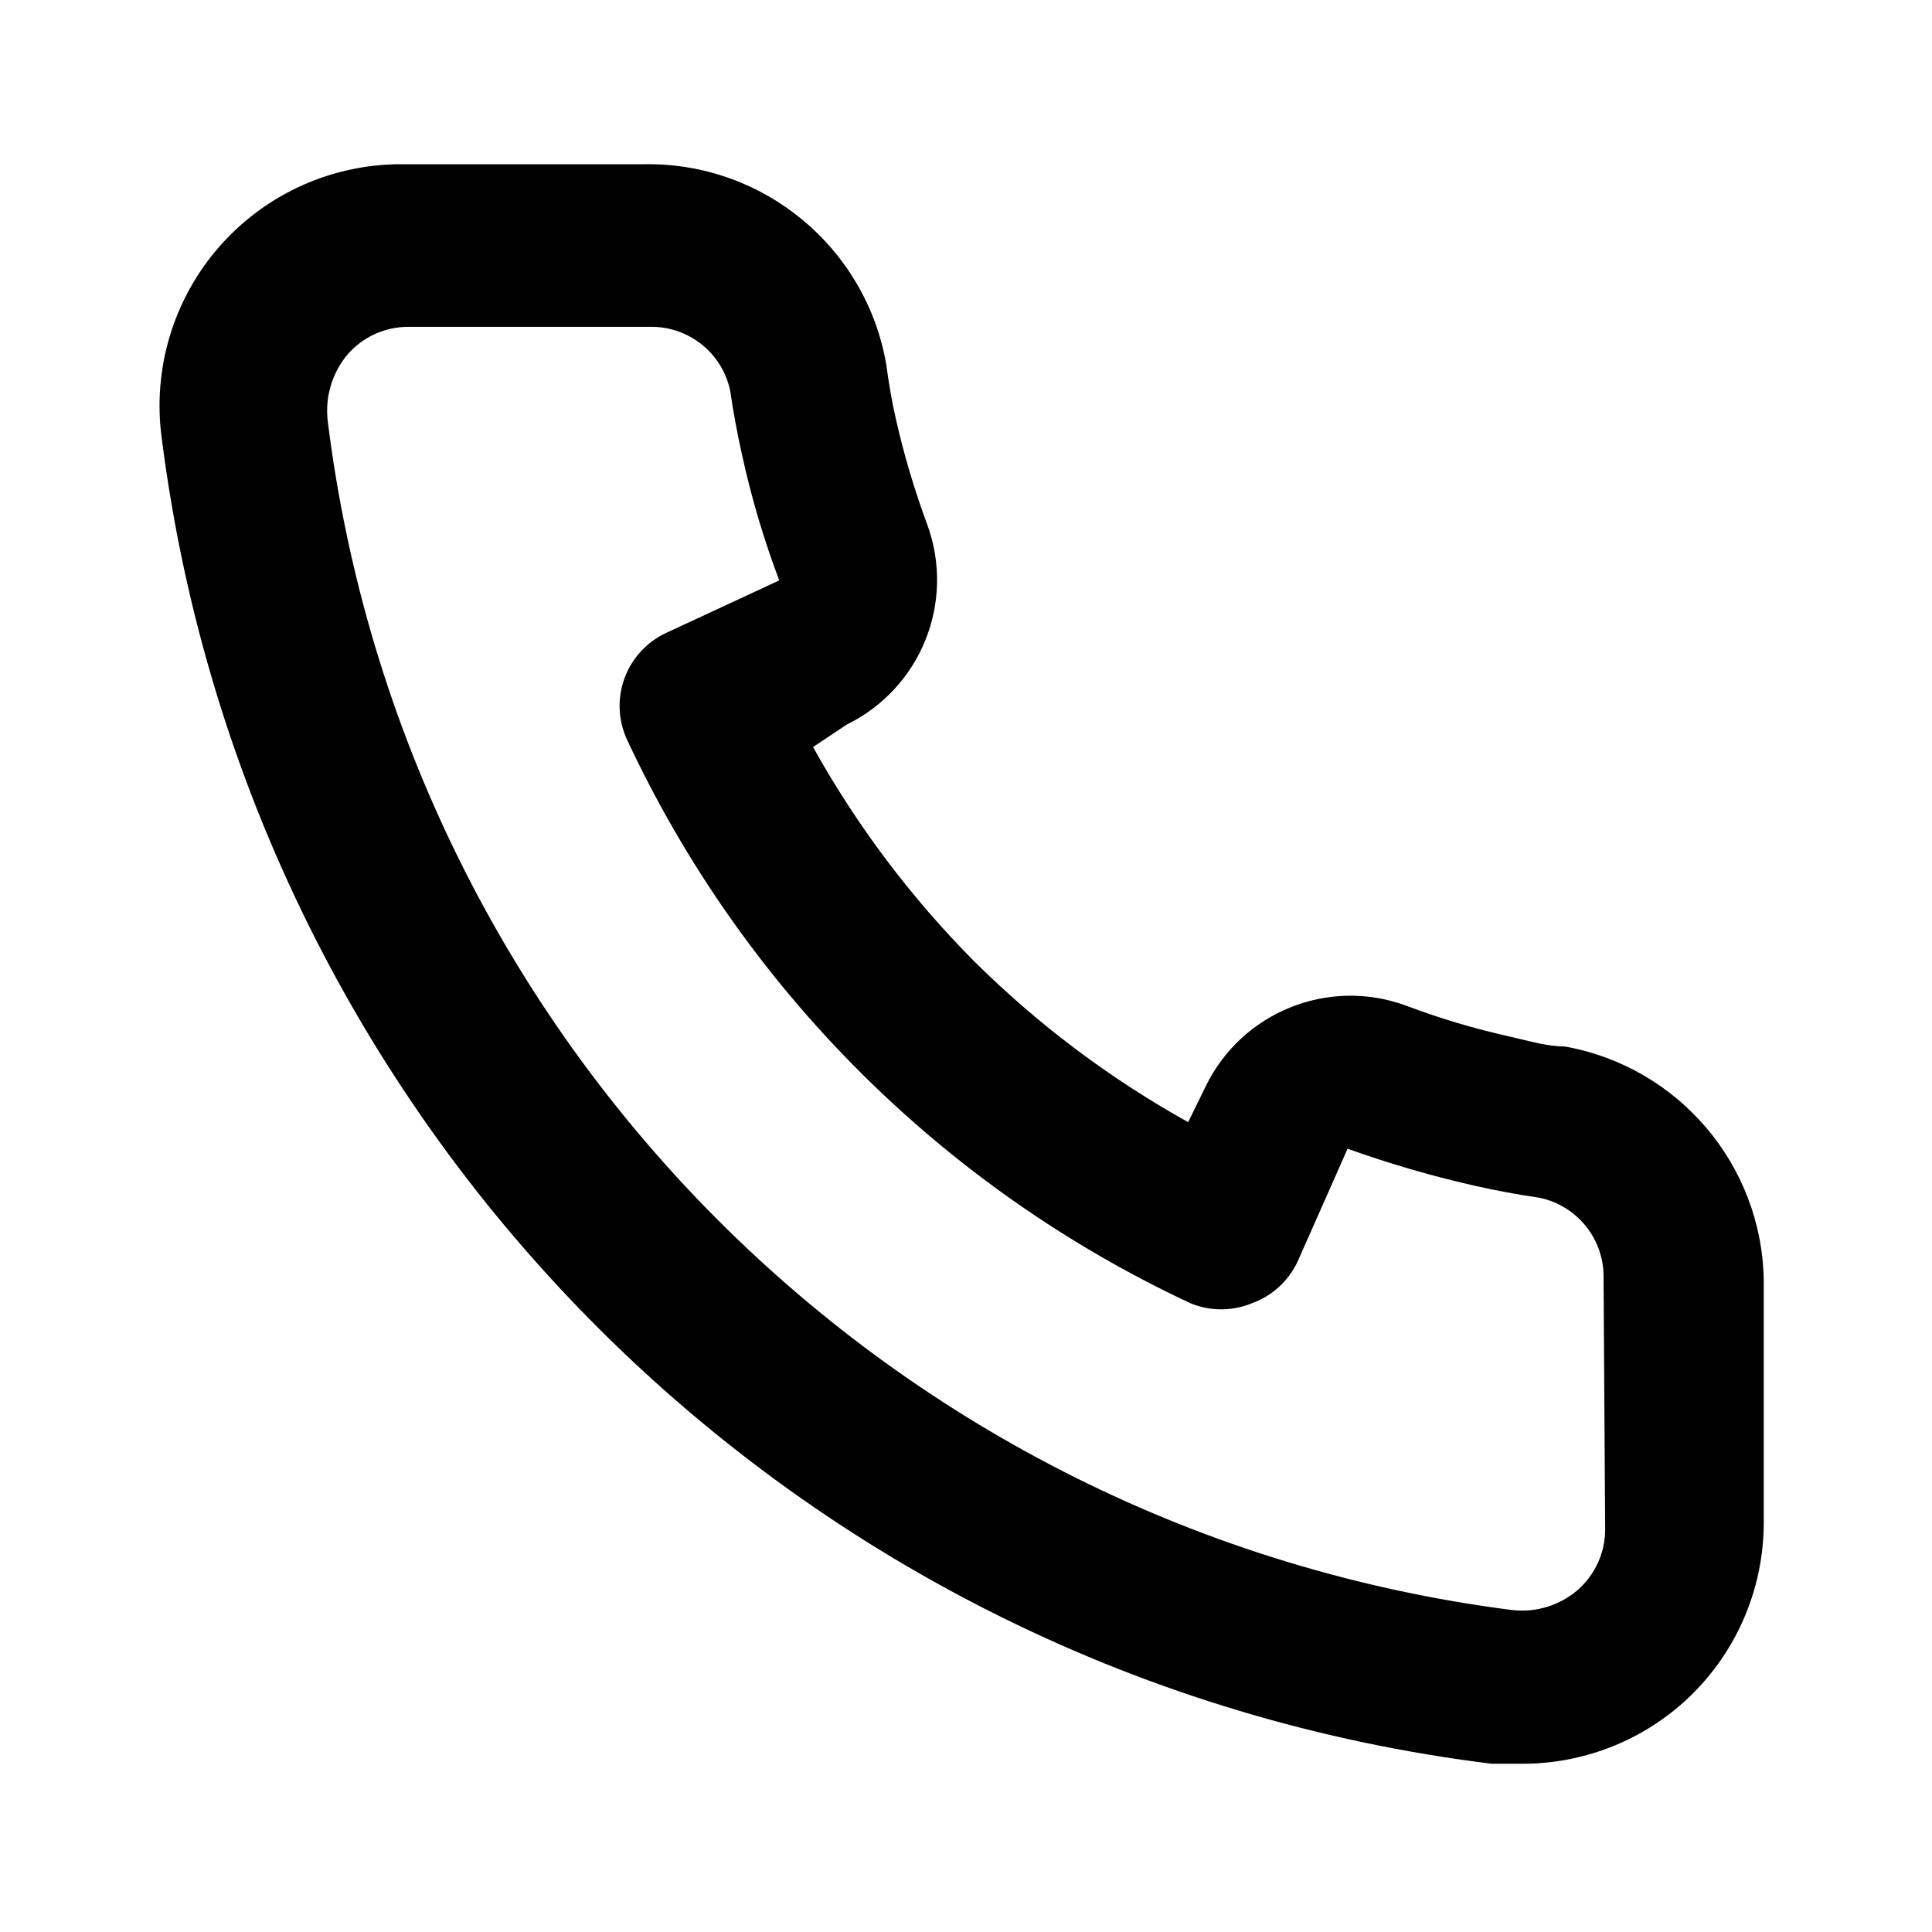
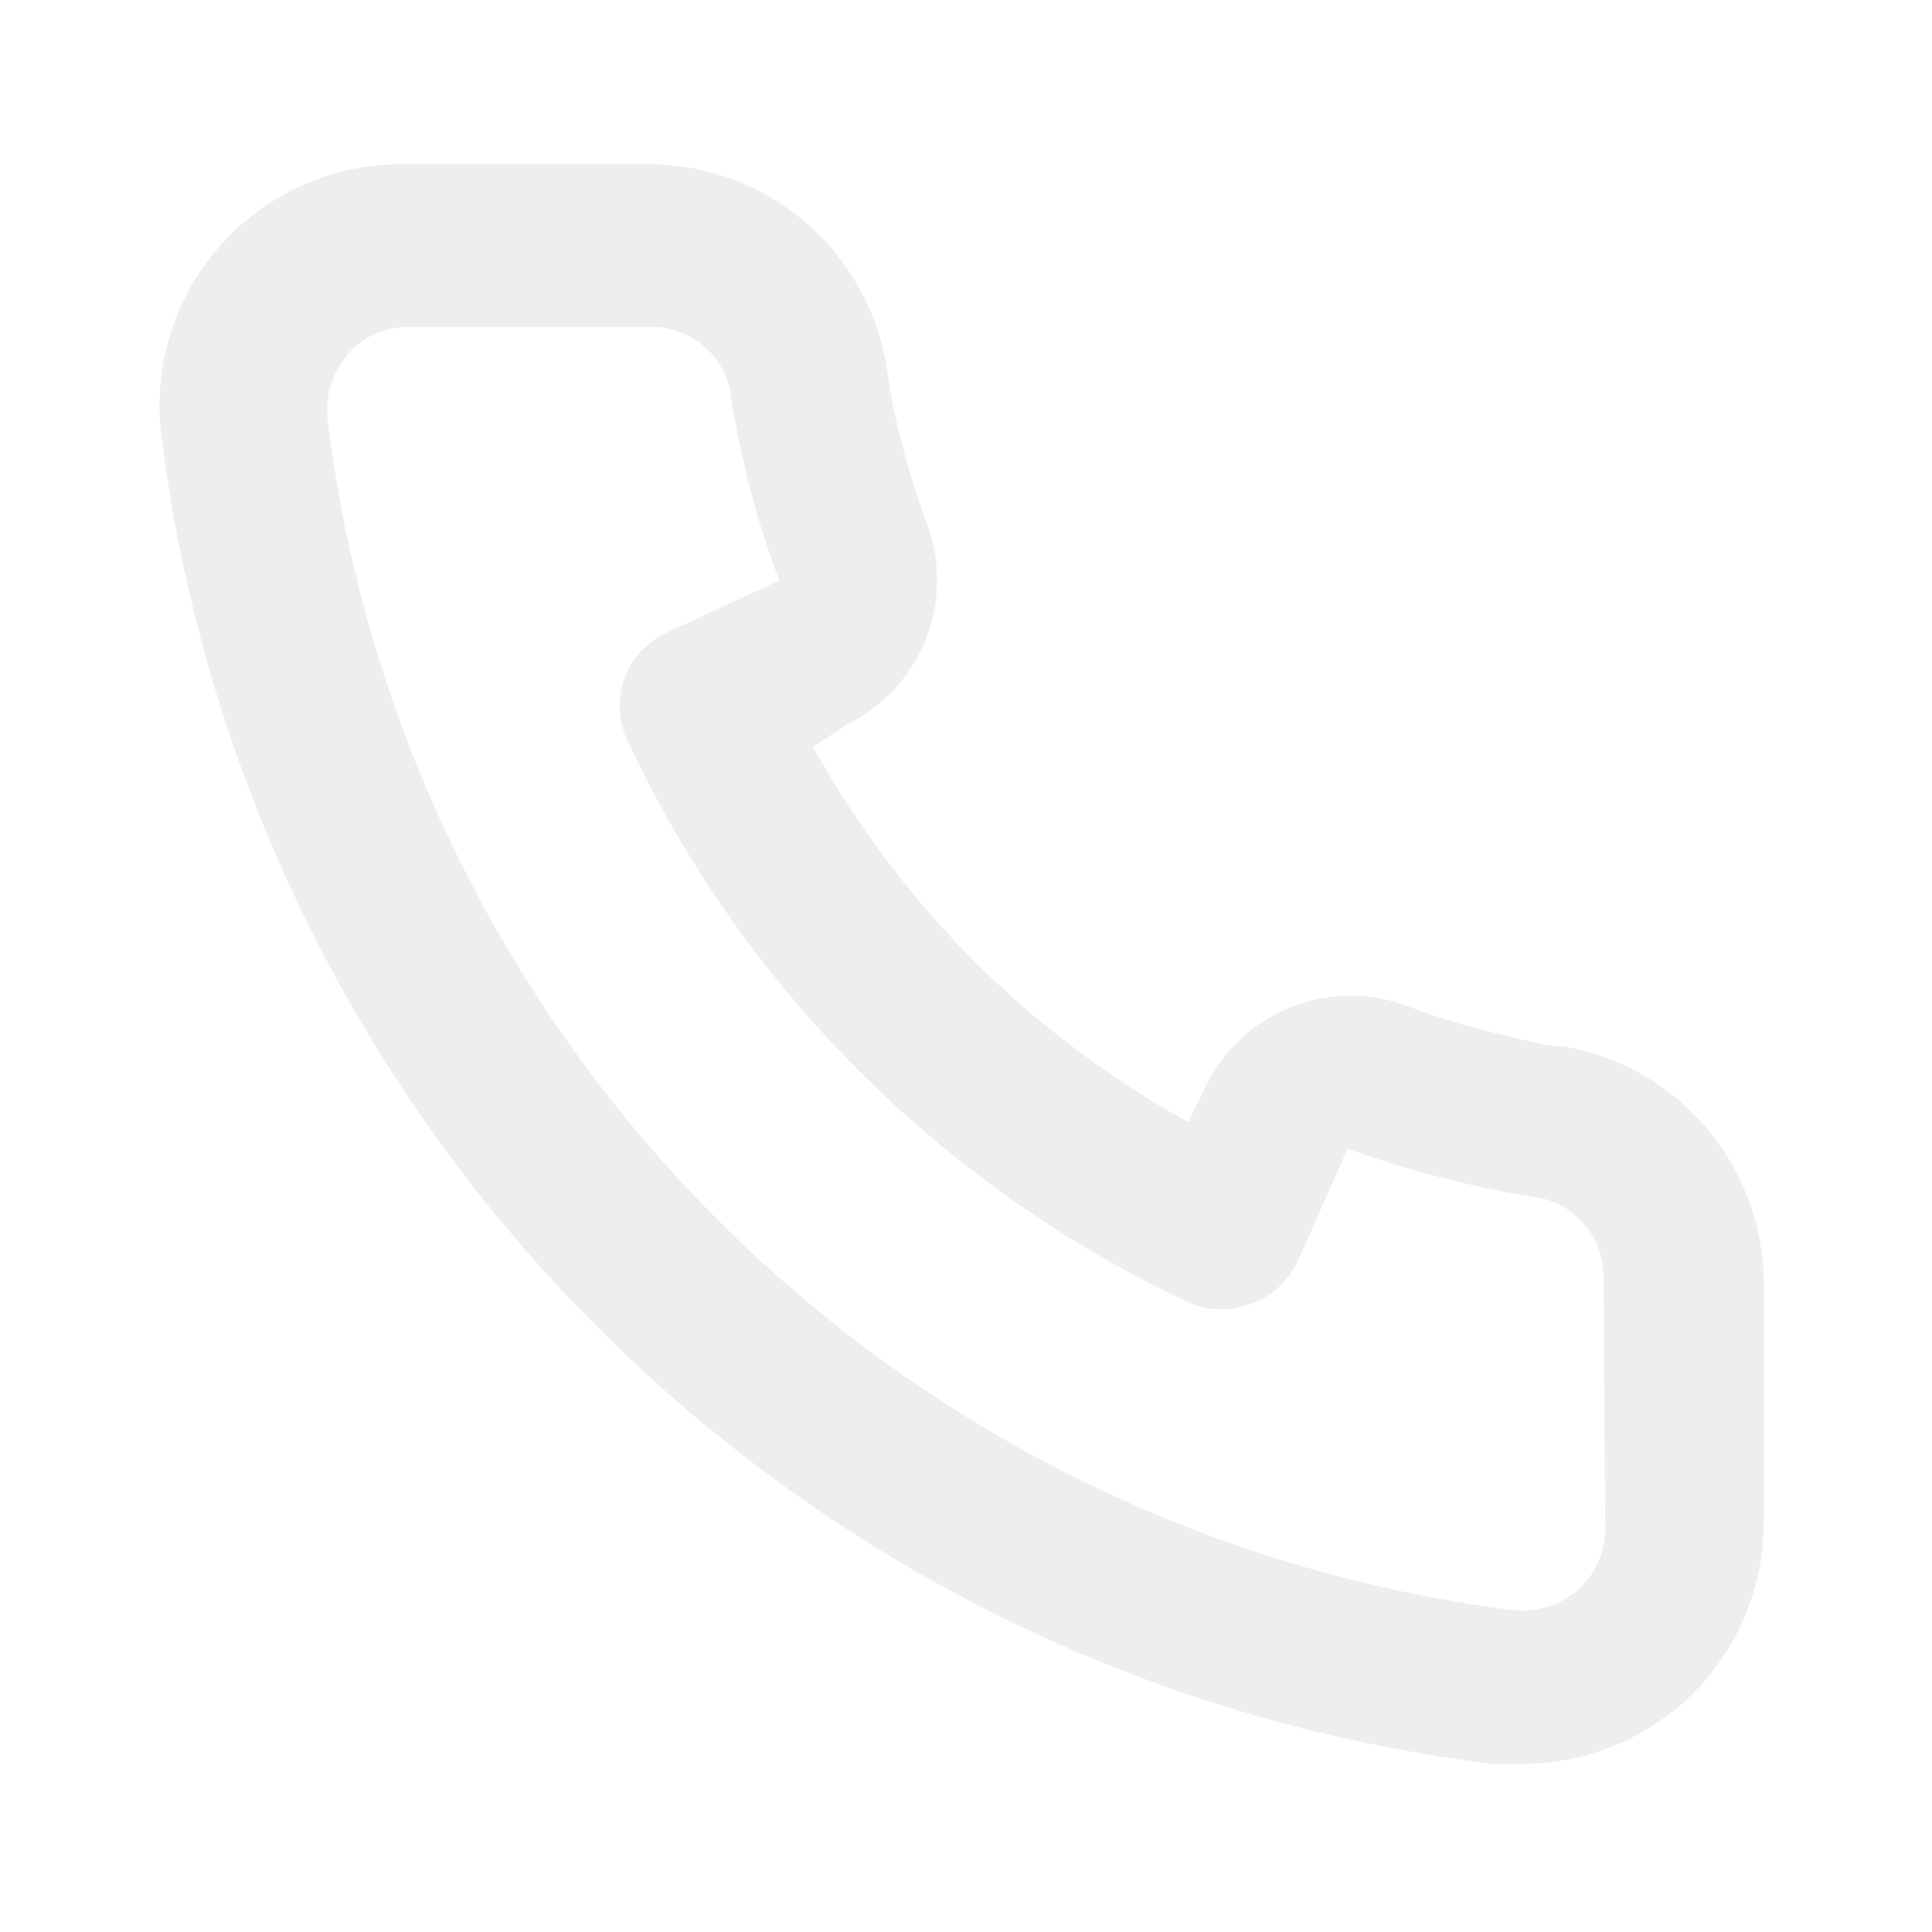
- <svg xmlns="http://www.w3.org/2000/svg" viewBox="0 0 24 24" id="call">
+ <svg xmlns="http://www.w3.org/2000/svg" fill="#eee" viewBox="0 0 24 24" id="call">
  <path d="M19.44,13c-.22,0-.45-.07-.67-.12a9.44,9.44,0,0,1-1.31-.39,2,2,0,0,0-2.48,1l-.22.45a12.18,12.18,0,0,1-2.66-2,12.18,12.18,0,0,1-2-2.66L10.52,9a2,2,0,0,0,1-2.48,10.33,10.33,0,0,1-.39-1.31c-.05-.22-.09-.45-.12-.68a3,3,0,0,0-3-2.49h-3a3,3,0,0,0-3,3.41A19,19,0,0,0,18.53,21.91l.38,0a3,3,0,0,0,2-.76,3,3,0,0,0,1-2.25v-3A3,3,0,0,0,19.44,13Zm.5,6a1,1,0,0,1-.34.75,1.06,1.06,0,0,1-.82.25A17,17,0,0,1,4.07,5.22a1.09,1.09,0,0,1,.25-.82,1,1,0,0,1,.75-.34h3a1,1,0,0,1,1,.79q.06.41.15.81a11.12,11.12,0,0,0,.46,1.55l-1.4.65a1,1,0,0,0-.49,1.33,14.49,14.49,0,0,0,7,7,1,1,0,0,0,.76,0,1,1,0,0,0,.57-.52l.62-1.4a13.69,13.69,0,0,0,1.58.46q.4.09.81.15a1,1,0,0,1,.79,1Z" />
</svg>
